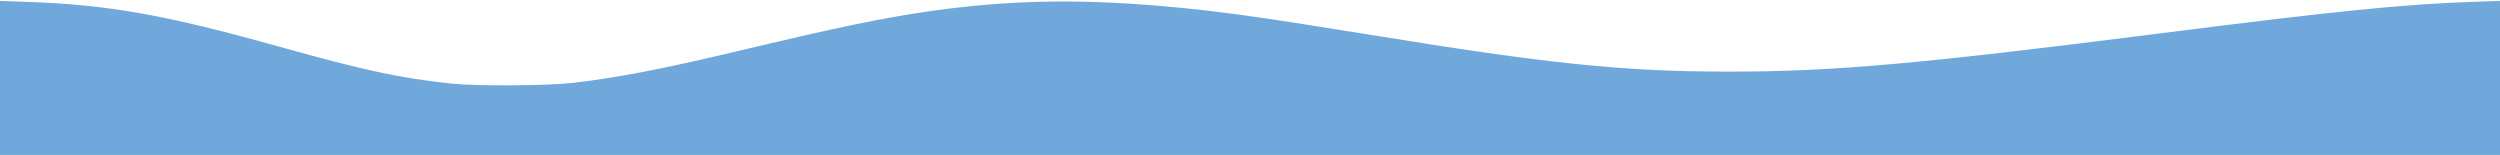
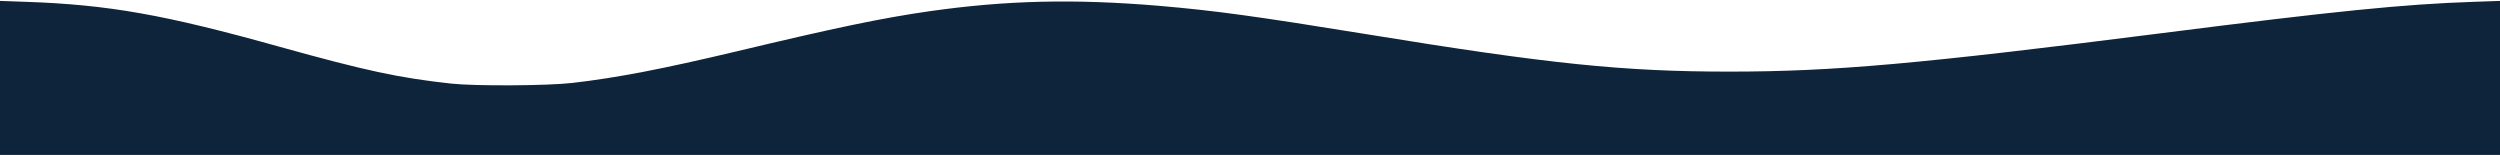
<svg xmlns="http://www.w3.org/2000/svg" version="1.0" width="1920pt" height="119pt" viewBox="0 0 1920 119" preserveAspectRatio="none">
  <g transform="translate(0,119) scale(0.1,-0.1)" stroke="none">
-     <path fill="rgb(113,168,219)" d="M0 592 l0 -592 9600 0 9600 0 0 592 0 591 -202 -7 c-537 -18 -1061 -71 -2398 -241 -1857 -236 -2519 -295 -3321 -295 -808 0 -1384 59 -2769 285 -869 141 -1176 183 -1605 220 -656 55 -1173 43 -1765 -41 -369 -53 -719 -126 -1485 -309 -569 -135 -908 -201 -1260 -242 -190 -22 -747 -25 -930 -5 -402 44 -657 99 -1315 282 -886 248 -1318 324 -1952 346 l-198 7 0 -591z" />
+     <path fill="rgb(14, 36, 59)" d="M0 592 l0 -592 9600 0 9600 0 0 592 0 591 -202 -7 c-537 -18 -1061 -71 -2398 -241 -1857 -236 -2519 -295 -3321 -295 -808 0 -1384 59 -2769 285 -869 141 -1176 183 -1605 220 -656 55 -1173 43 -1765 -41 -369 -53 -719 -126 -1485 -309 -569 -135 -908 -201 -1260 -242 -190 -22 -747 -25 -930 -5 -402 44 -657 99 -1315 282 -886 248 -1318 324 -1952 346 l-198 7 0 -591z" />
  </g>
</svg>
